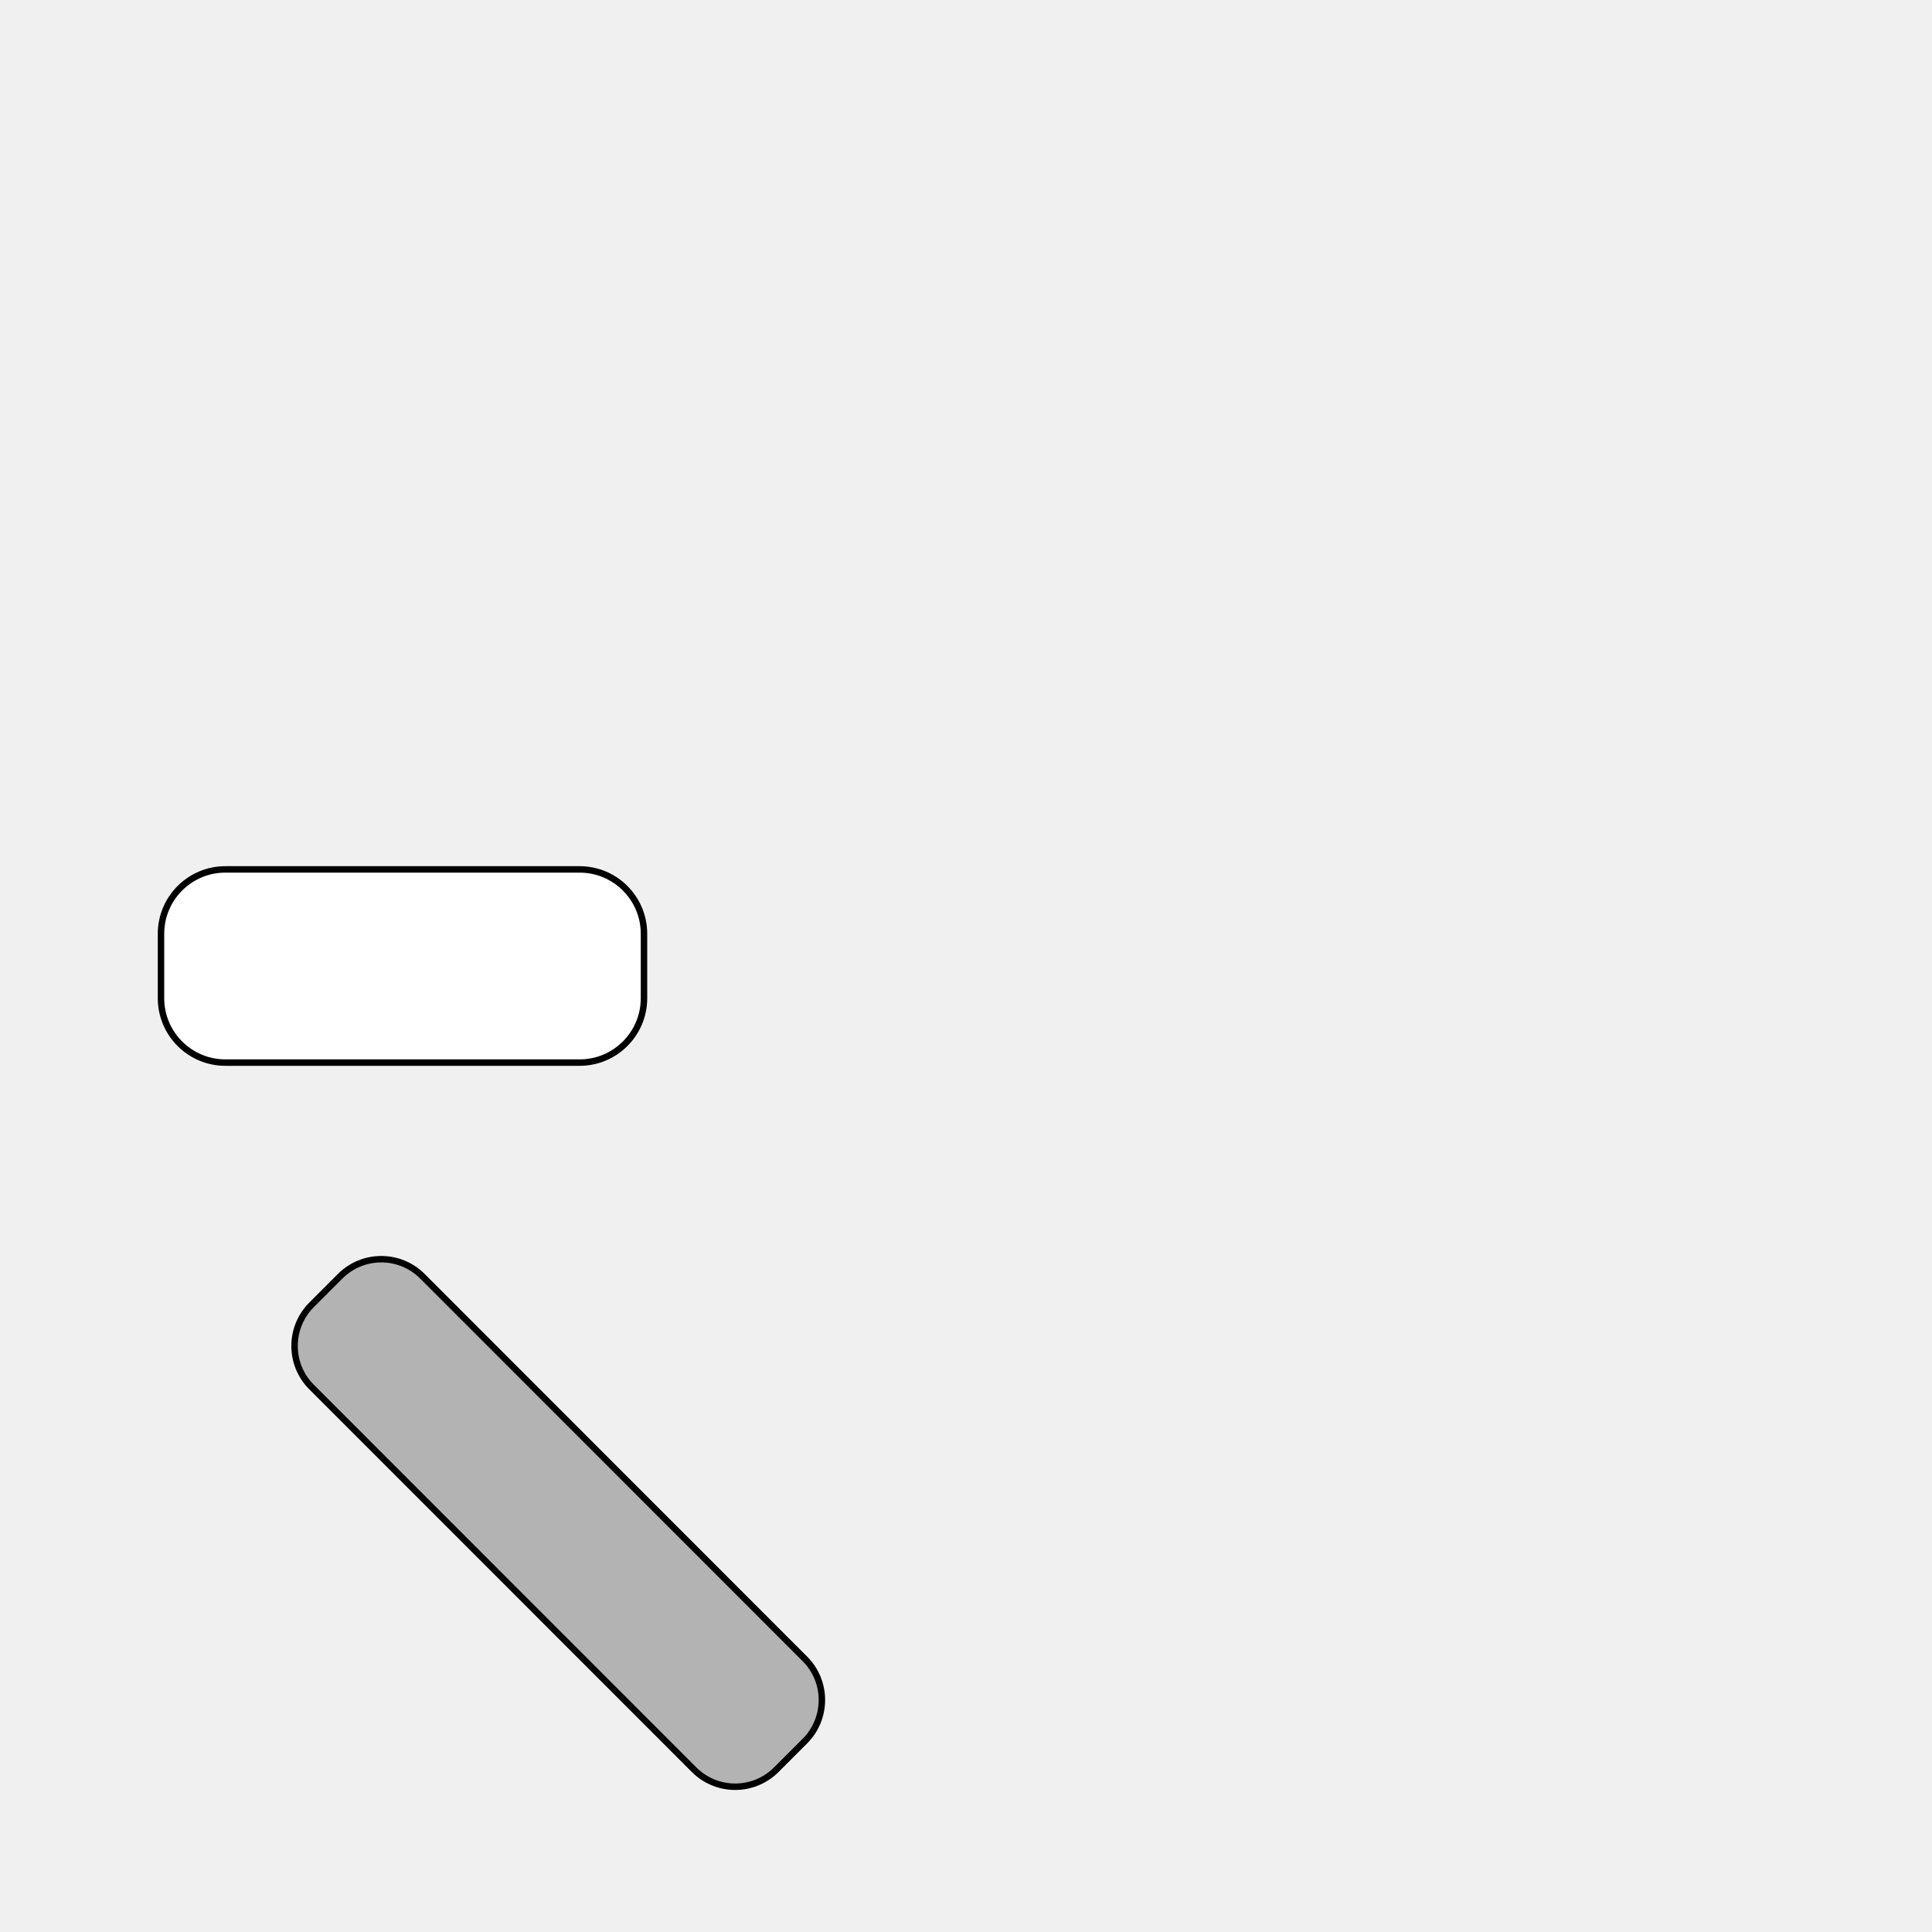
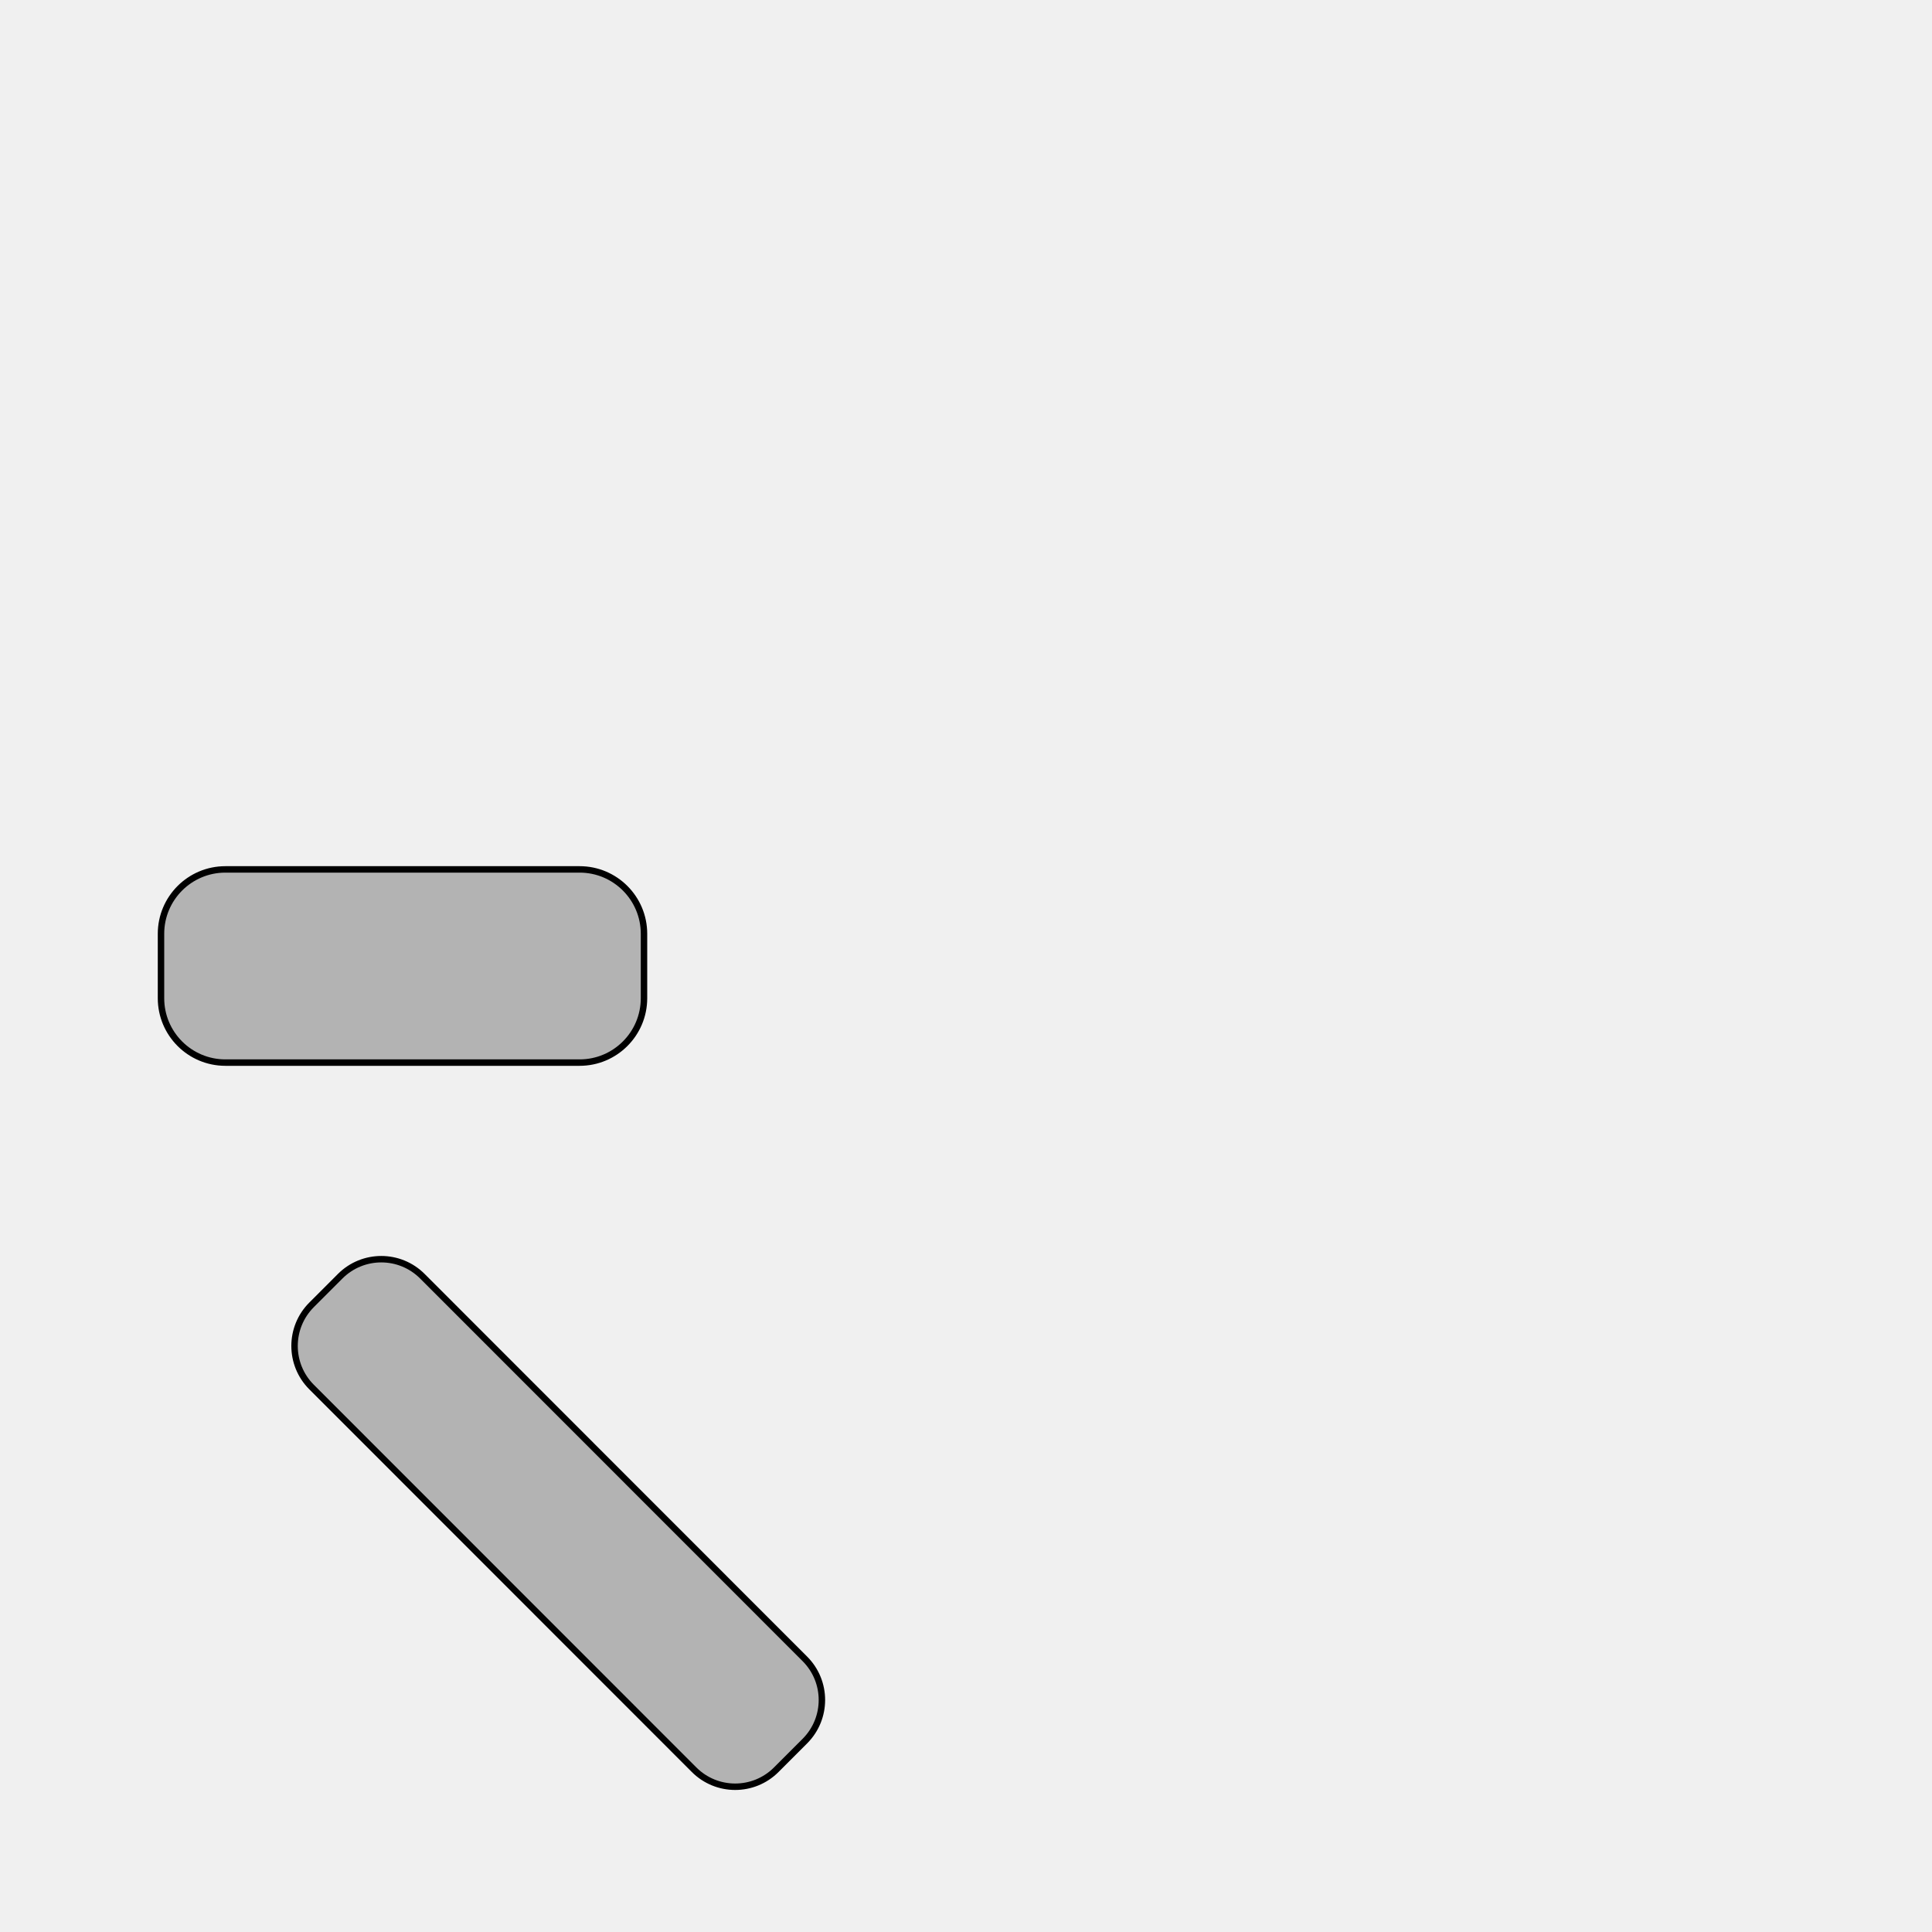
<svg xmlns="http://www.w3.org/2000/svg" width="60" height="60" viewBox="0 0 60 60" version="1.1" id="svg8">
  <defs id="defs2" />
  <g id="layer1" transform="translate(0,-1062.52)">
-     <rect style="opacity:1;fill:#ffffff;fill-opacity:1;stroke:#000000;stroke-width:0.2;stroke-miterlimit:0;stroke-dasharray:none;stroke-opacity:1" id="rect5203" width="15" height="6" x="5" y="1089.52" ry="2" />
+     <rect style="opacity:1;fill:#b3b3b3;fill-opacity:1;stroke:#000000;stroke-width:0.2;stroke-miterlimit:0;stroke-dasharray:none;stroke-opacity:1" id="rect5203" width="15" height="6" x="5" y="1089.52" ry="2" />
    <rect transform="matrix(0.7069709,0.7072426,-0.7069709,0.7072426,0,0)" rx="1.805" style="fill:#b3b3b3;stroke:#000000;stroke-width:0.2;stroke-miterlimit:2.4;stroke-dasharray:none;stroke-opacity:1" id="rect5246" width="20.413" height="4.867" x="786.663" y="769.914" ry="1.805" />
  </g>
</svg>
